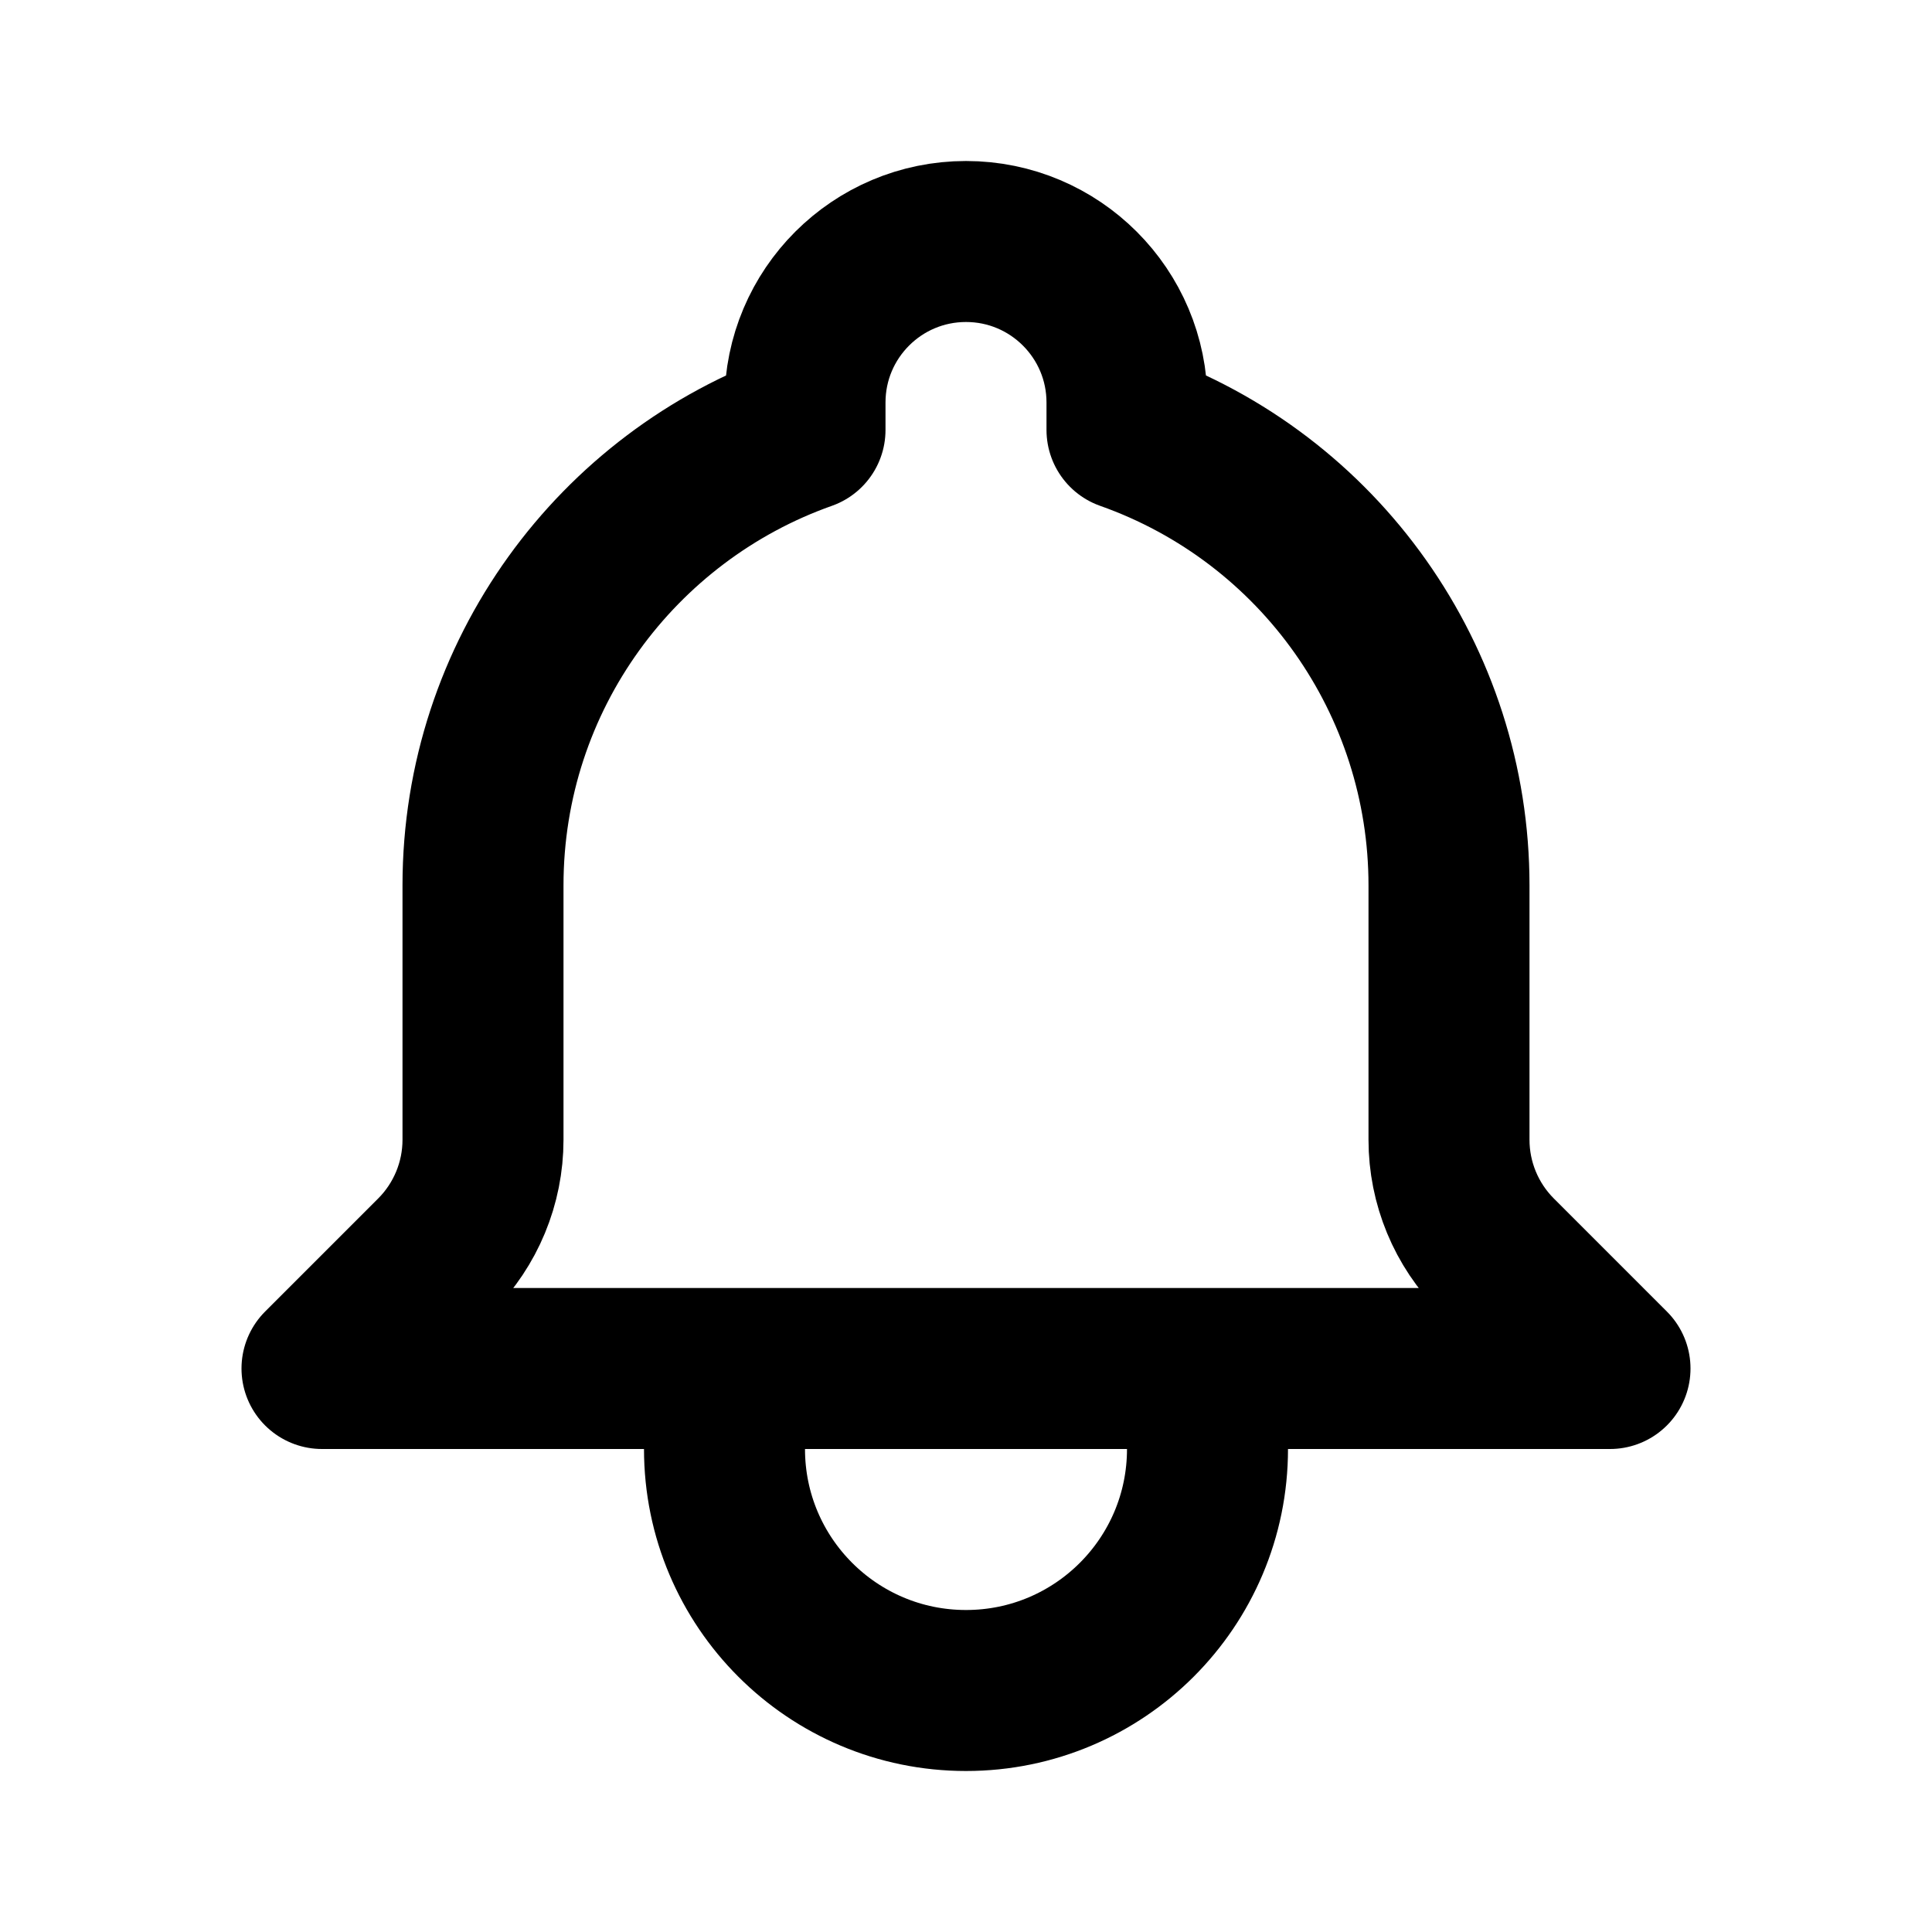
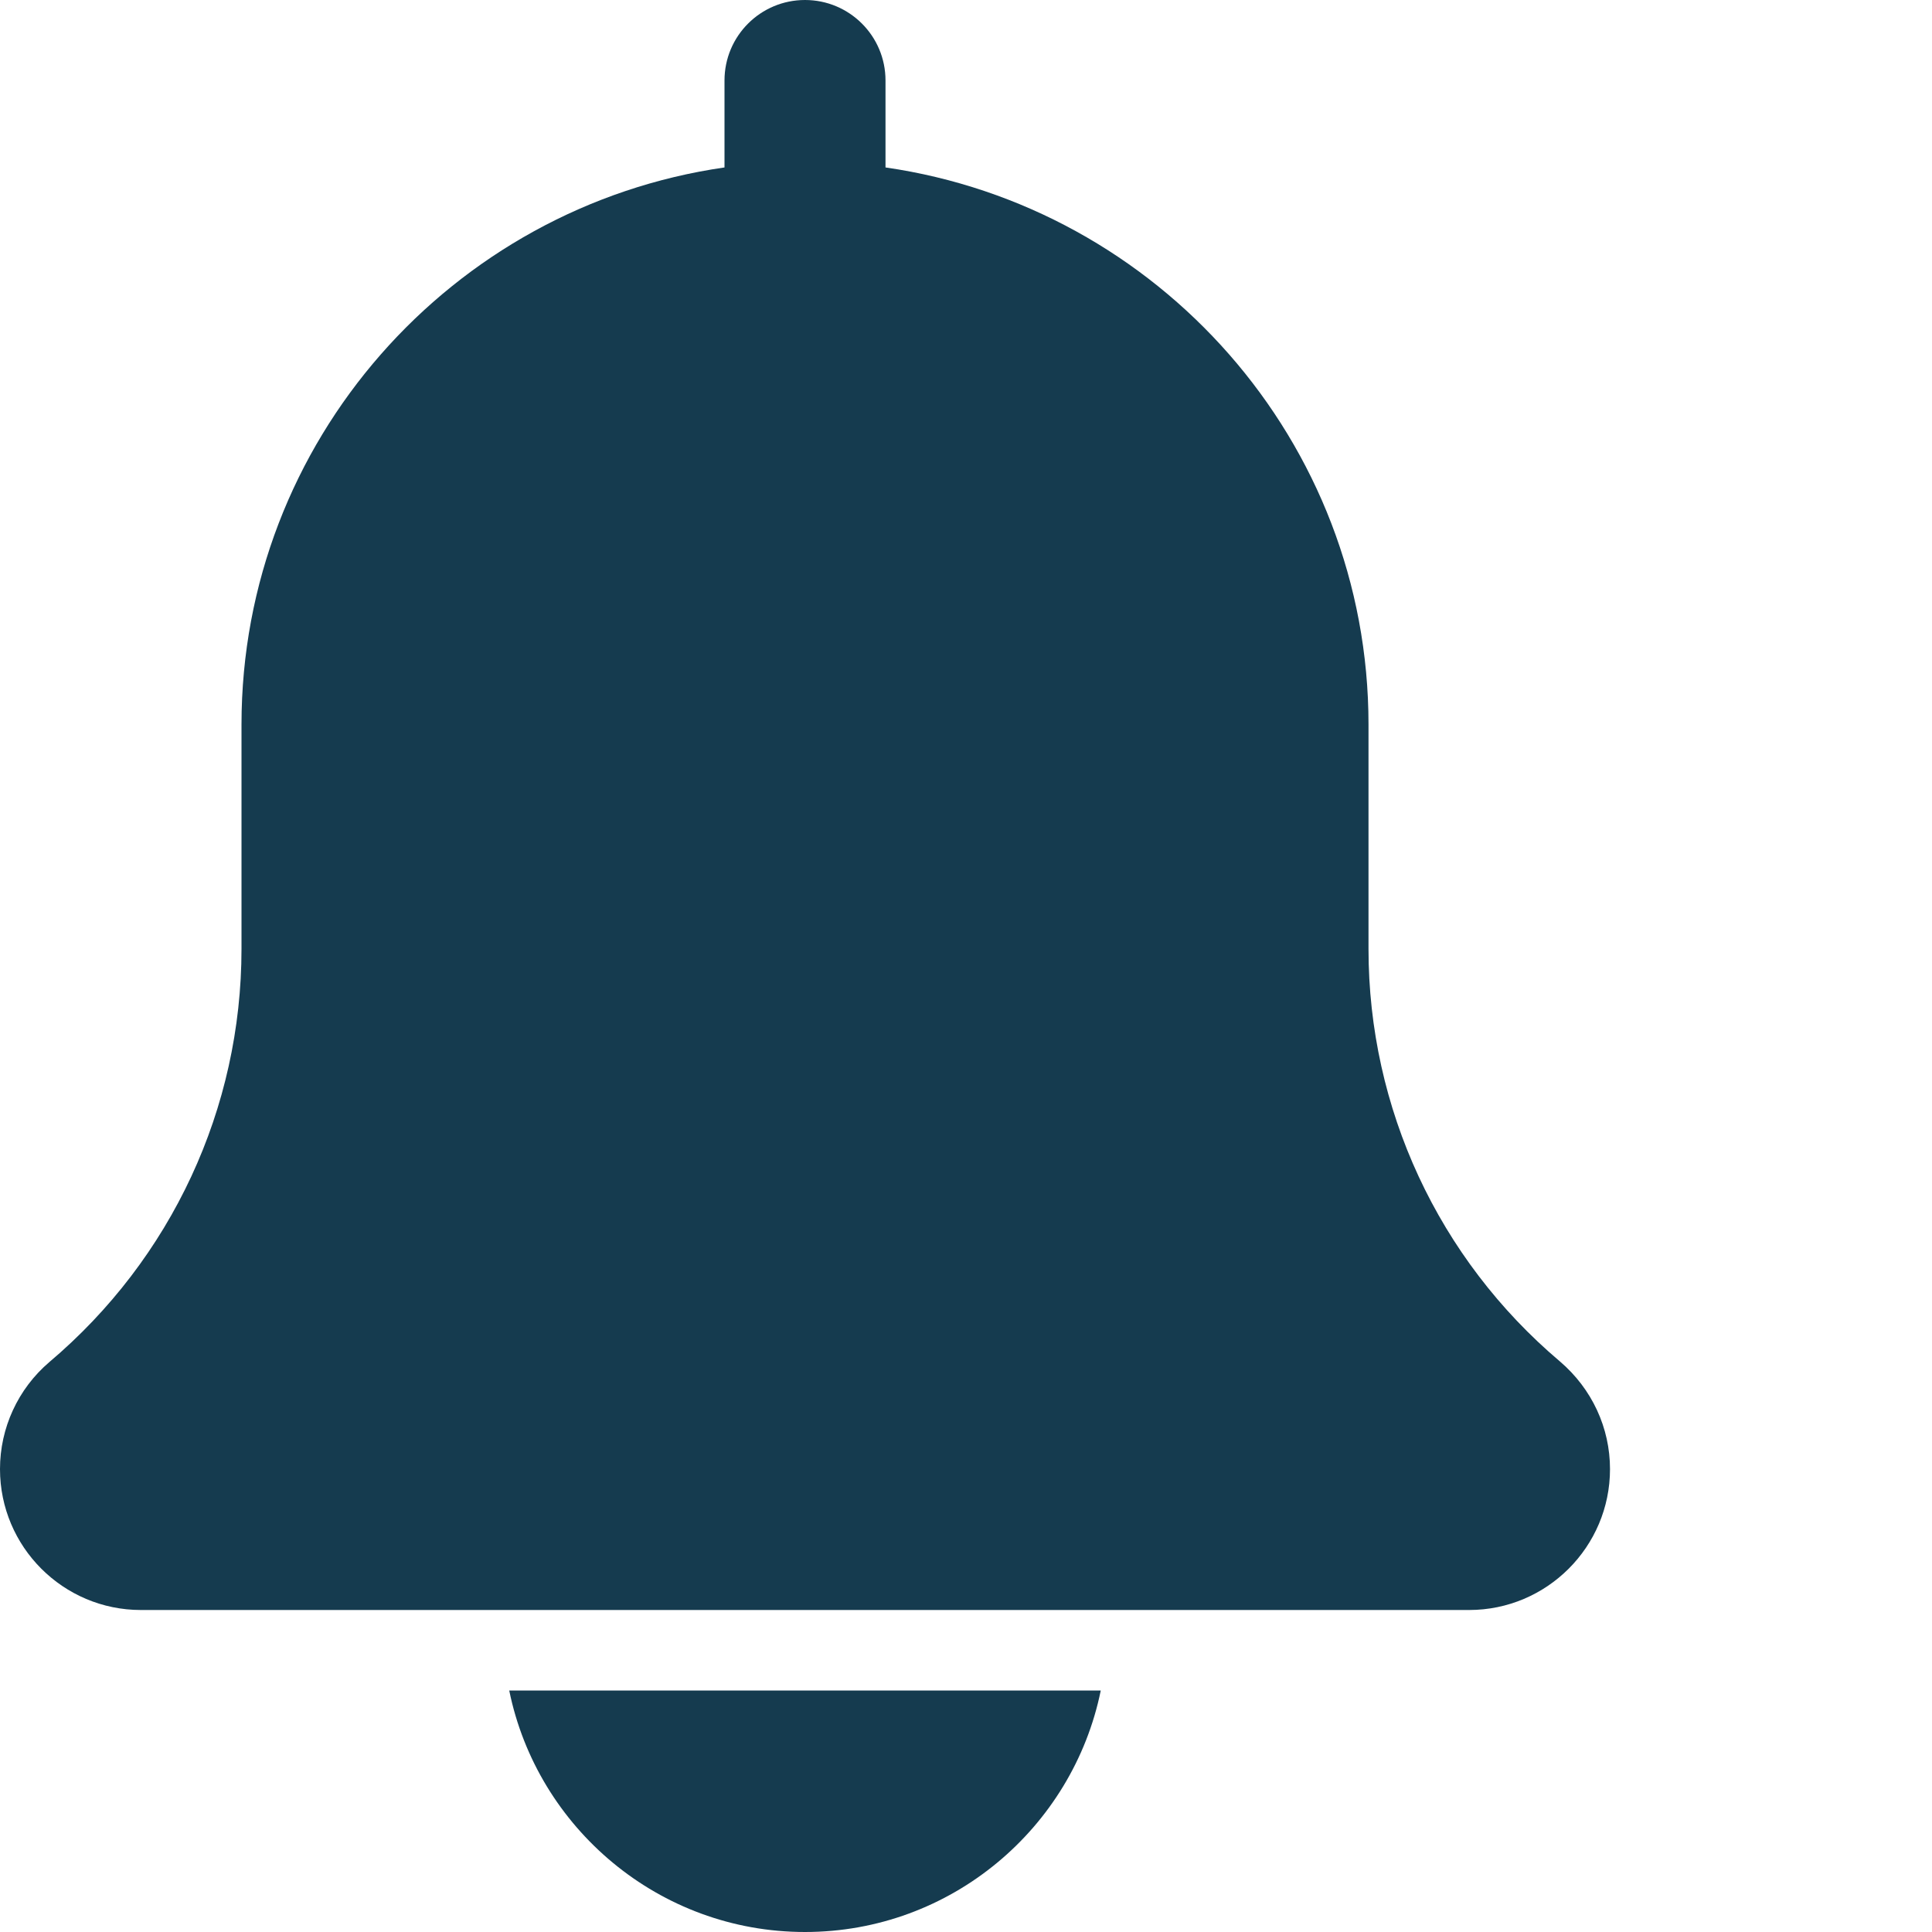
- <svg xmlns="http://www.w3.org/2000/svg" class="h-6 w-6" fill="none" viewBox="0 0 24 24" stroke="currentColor">
-   <path stroke-linecap="round" stroke-linejoin="round" stroke-width="2" d="M15 17h5l-1.405-1.405A2.032 2.032 0 0118 14.158V11a6.002 6.002 0 00-4-5.659V5a2 2 0 10-4 0v.341C7.67 6.165 6 8.388 6 11v3.159c0 .538-.214 1.055-.595 1.436L4 17h5m6 0v1a3 3 0 11-6 0v-1m6 0H9" />
+ <svg xmlns="http://www.w3.org/2000/svg" version="1.1" width="512" height="512" x="0" y="0" viewBox="0 0 512 512" style="enable-background:new 0 0 512 512" xml:space="preserve" class="">
+   <g>
+     <path d="M413.418 360.813c-32.254-27.266-50.75-67.118-50.75-109.336V192c0-75.07-55.766-137.215-128-147.625V21.332C234.668 9.535 225.109 0 213.332 0 201.559 0 192 9.535 192 21.332v23.043C119.742 54.785 64 116.93 64 192v59.477c0 42.218-18.496 82.07-50.945 109.503A37.272 37.272 0 0 0 0 389.332c0 20.59 16.746 37.336 37.332 37.336h352c20.59 0 37.336-16.746 37.336-37.336 0-10.922-4.758-21.246-13.25-28.52zM213.332 512c38.637 0 70.957-27.543 78.379-64H134.953c7.426 36.457 39.746 64 78.379 64zm0 0" fill="#153b4f" opacity="1" data-original="#000000" class="" />
+   </g>
</svg>
